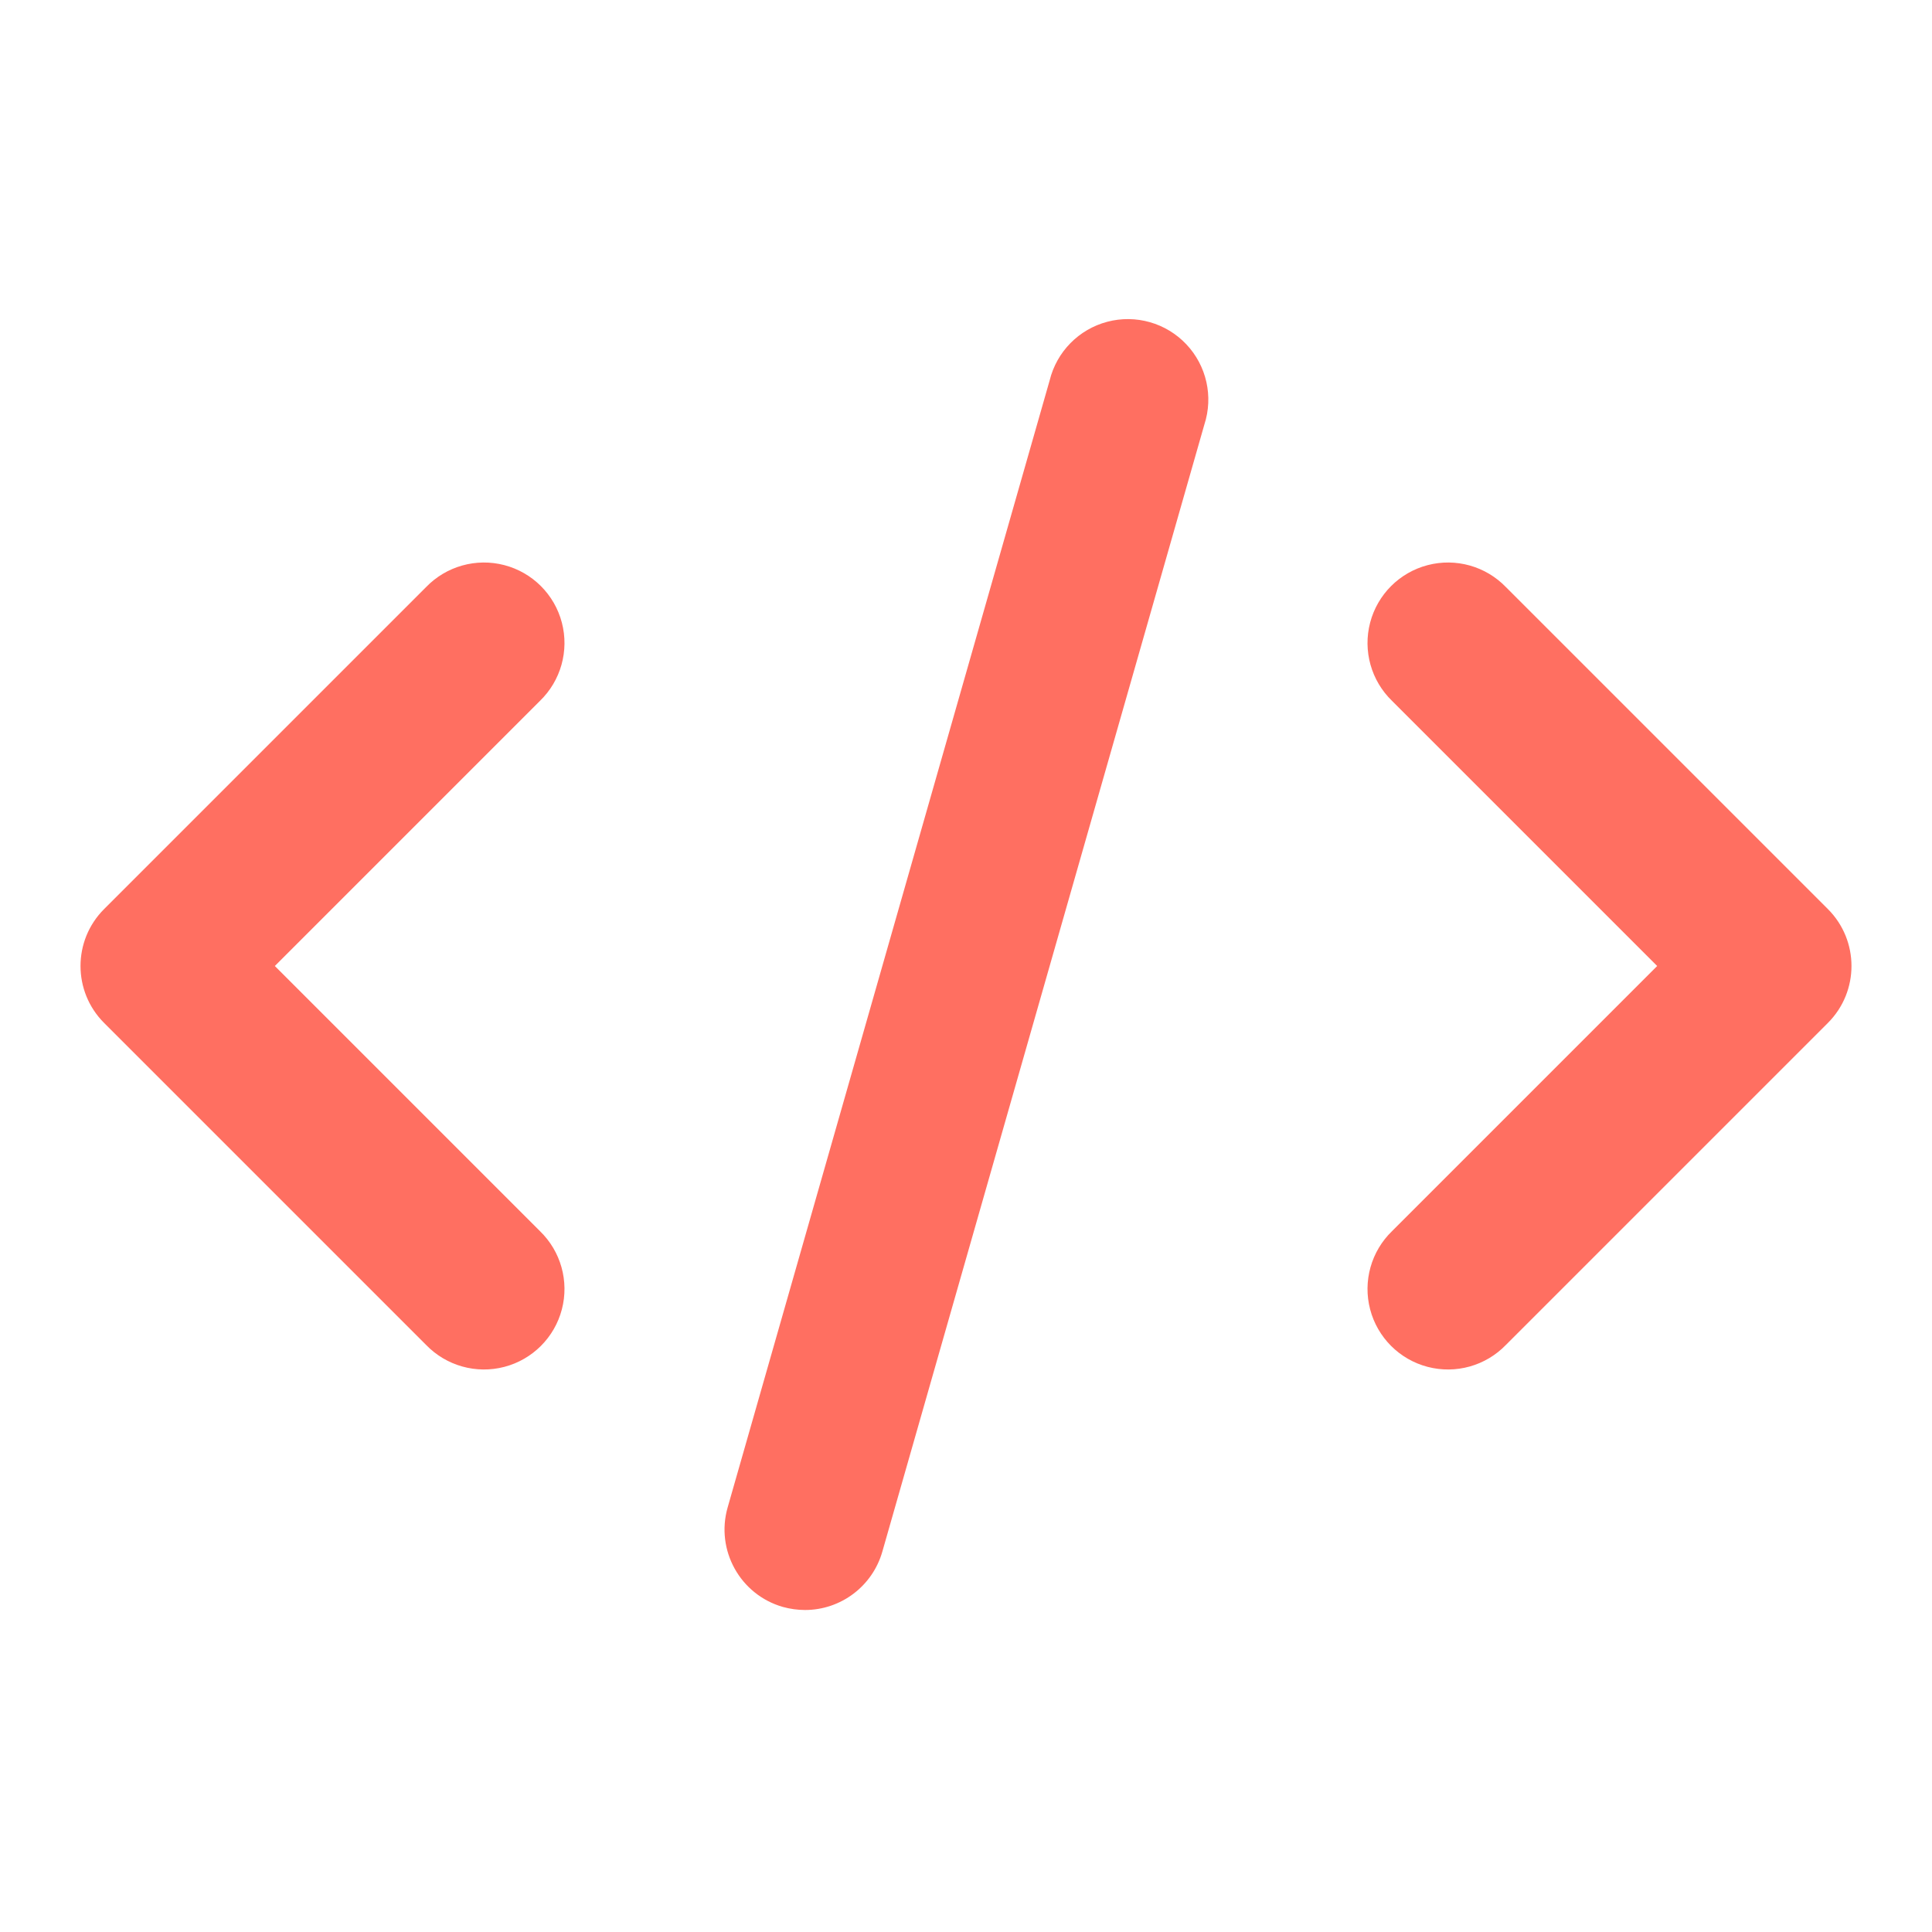
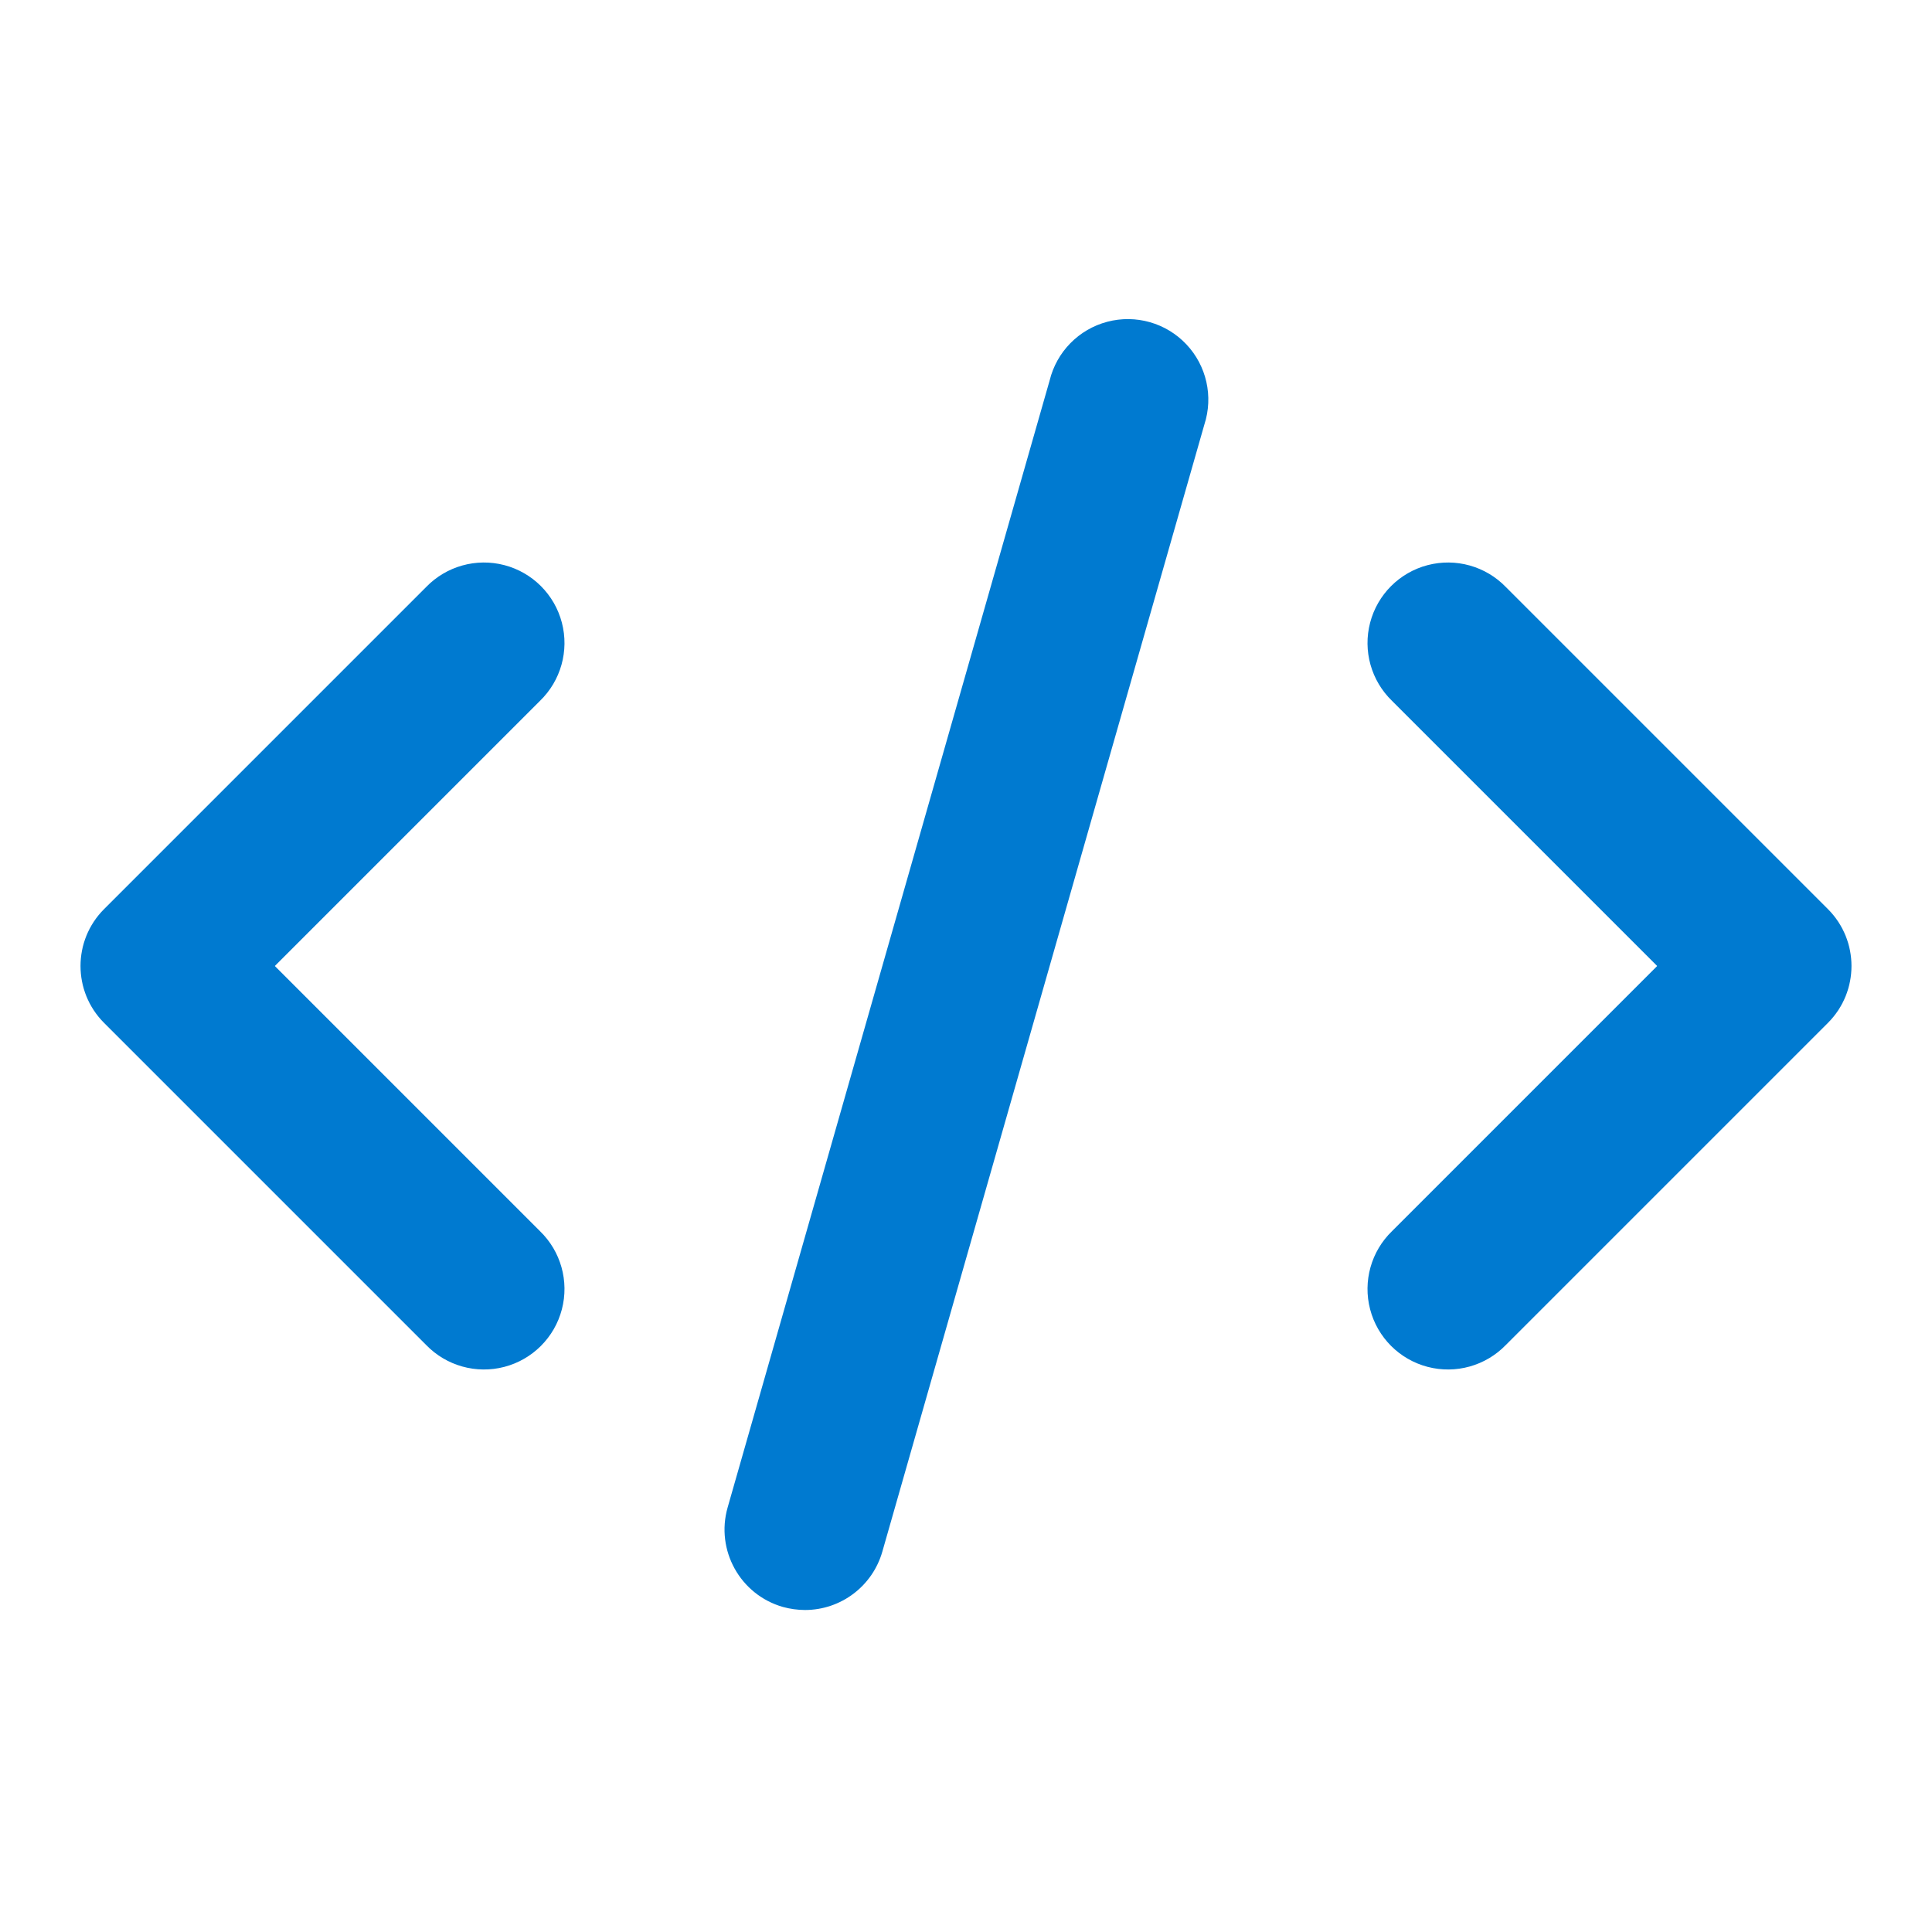
<svg xmlns="http://www.w3.org/2000/svg" version="1.1" width="512" height="512" x="0" y="0" viewBox="0 0 24 24" style="enable-background:new 0 0 512 512" xml:space="preserve" class="">
  <g>
-     <path d="m1.293 12.707 4 4a1 1 0 1 0 1.414-1.414L3.414 12l3.293-3.293a1 1 0 1 0-1.414-1.414l-4 4a1 1 0 0 0 0 1.414zM18.707 7.293a1 1 0 1 0-1.414 1.414L20.586 12l-3.293 3.293a1 1 0 1 0 1.414 1.414l4-4a1 1 0 0 0 0-1.414zM13.039 4.726l-4 14a1 1 0 0 0 .686 1.236A1.053 1.053 0 0 0 10 20a1 1 0 0 0 .961-.726l4-14a1 1 0 1 0-1.922-.548z" fill="#ff6f61" opacity="1" data-original="#000000" />
+     <path d="m1.293 12.707 4 4a1 1 0 1 0 1.414-1.414L3.414 12l3.293-3.293a1 1 0 1 0-1.414-1.414l-4 4a1 1 0 0 0 0 1.414zM18.707 7.293a1 1 0 1 0-1.414 1.414L20.586 12l-3.293 3.293a1 1 0 1 0 1.414 1.414l4-4a1 1 0 0 0 0-1.414zM13.039 4.726l-4 14a1 1 0 0 0 .686 1.236A1.053 1.053 0 0 0 10 20a1 1 0 0 0 .961-.726l4-14a1 1 0 1 0-1.922-.548z" fill="#007ad0" opacity="1" data-original="#000000" />
  </g>
</svg>
